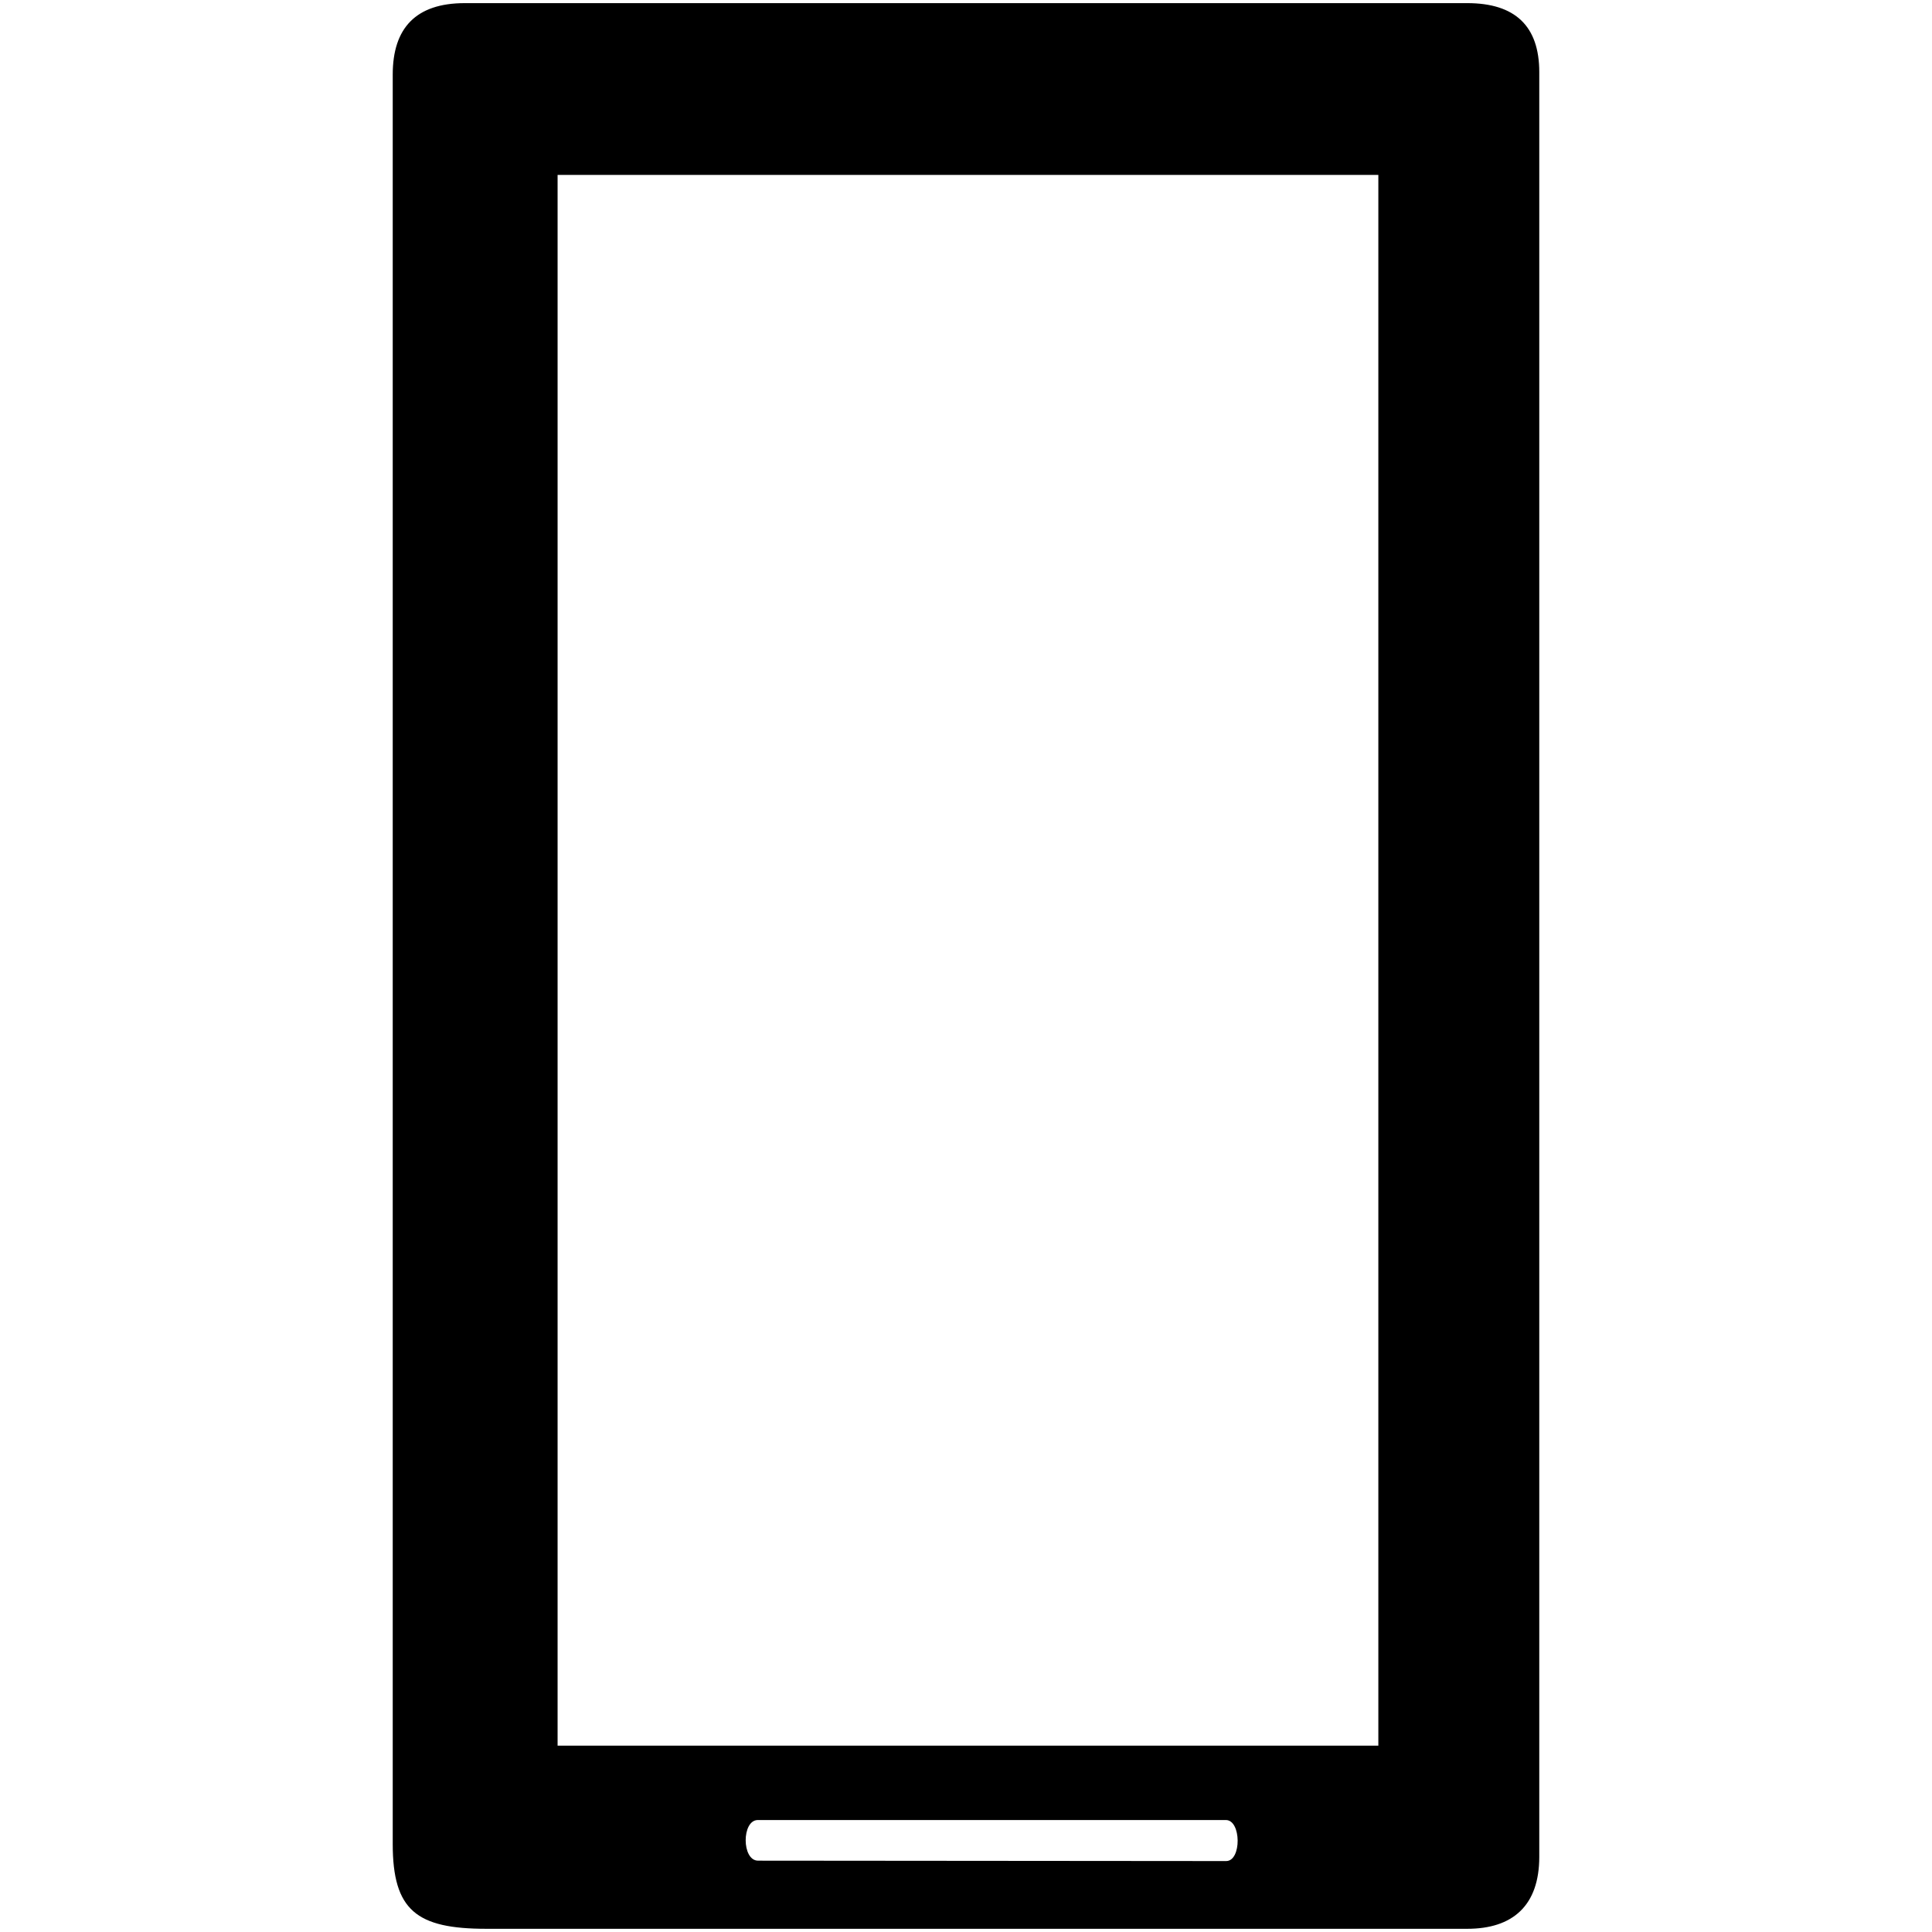
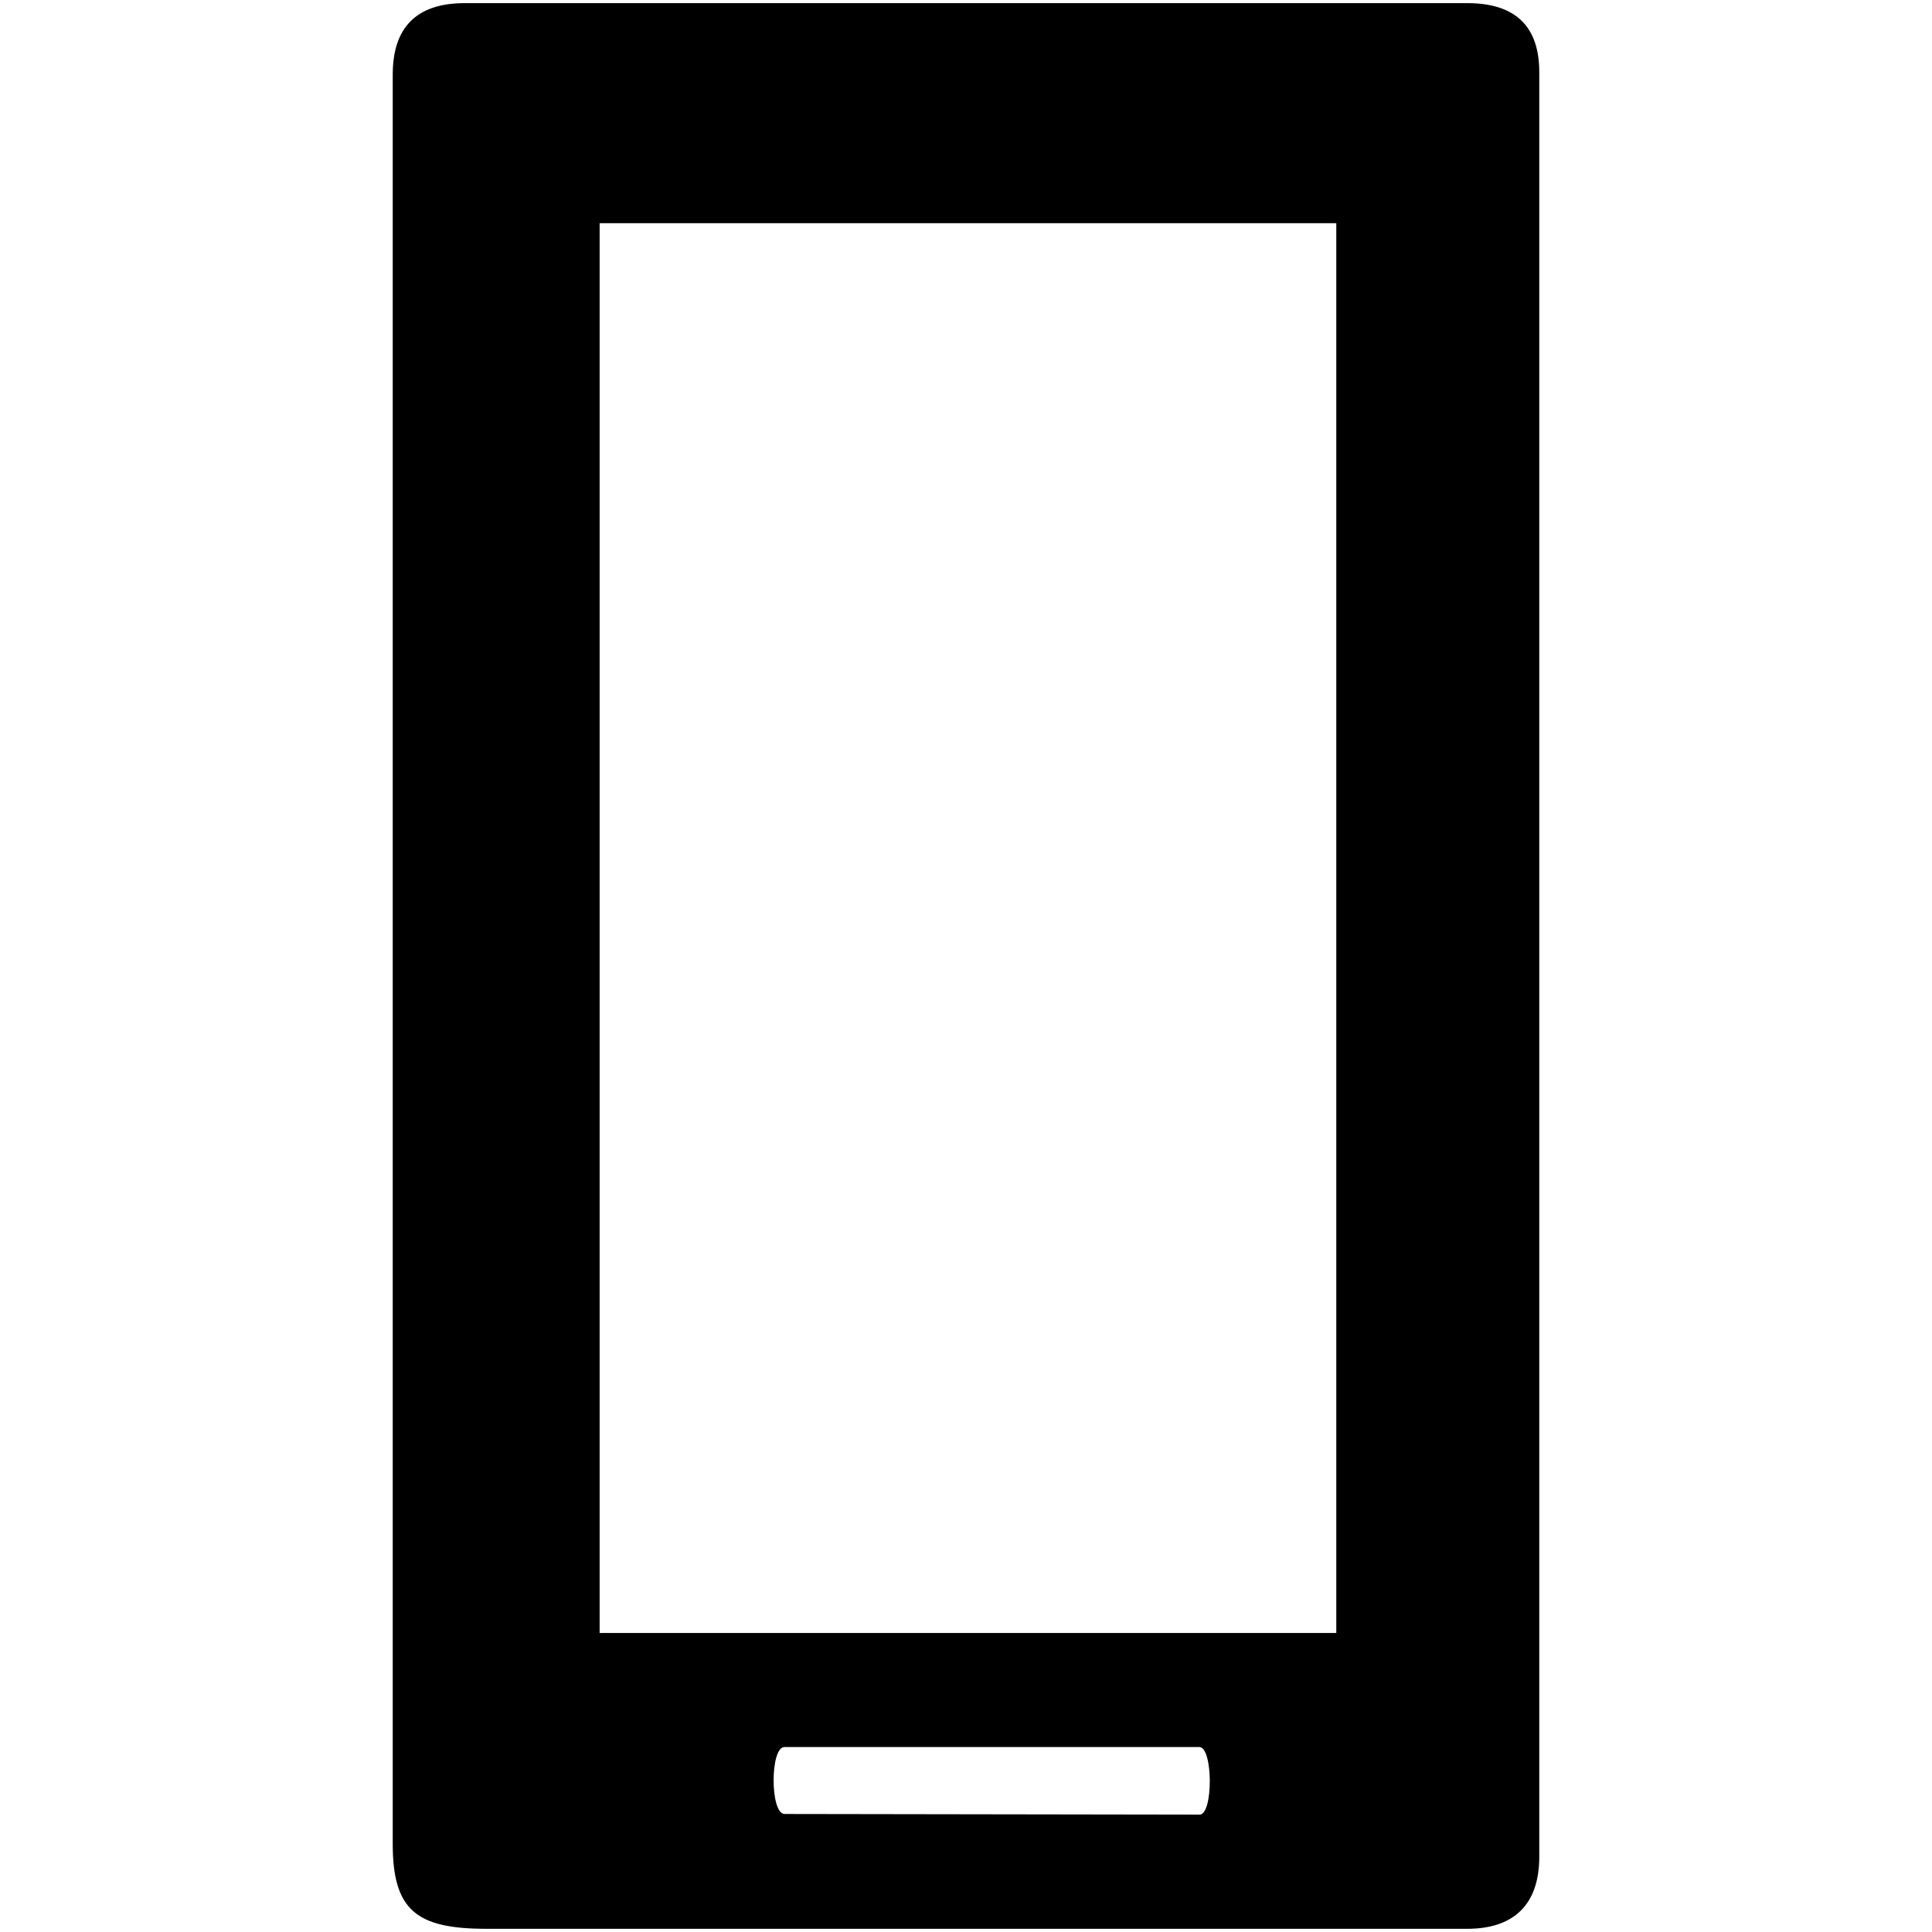
<svg xmlns="http://www.w3.org/2000/svg" width="180pt" height="180pt" version="1.0" viewBox="0 0 180 180">
  <g transform="matrix(.13695 0 0 -.13695 -33.255 213.25)">
-     <path d="m510 1506.4v-1203.7c0-45.262 16.267-57.732 63.711-57.732h667.29c30.941 0 49 15.759 49 49v1214.1c0 31.357-16.47 46.938-49 46.938h-682c-33.299 0-49-16.991-49-48.594zm670.52-68.237v-1068.6h-558.36v1068.6zm-103.72-1119.2c10.529 0 10.765-27.912 0.192-27.912l-318.42 0.267c-11.252 0-11.239 27.645-0.18 27.645" />
+     <path d="m510 1506.4v-1203.7c0-45.262 16.267-57.732 63.711-57.732h667.29c30.941 0 49 15.759 49 49v1214.1c0 31.357-16.47 46.938-49 46.938h-682c-33.299 0-49-16.991-49-48.594zm641.91-101.08v-959.11h-501.15v959.11zm-93.159-1036.7c9.335 0 9.544-45.979 0.17-45.979l-282.31 0.439c-9.976 0-9.964 45.539-0.159 45.539" />
  </g>
</svg>
